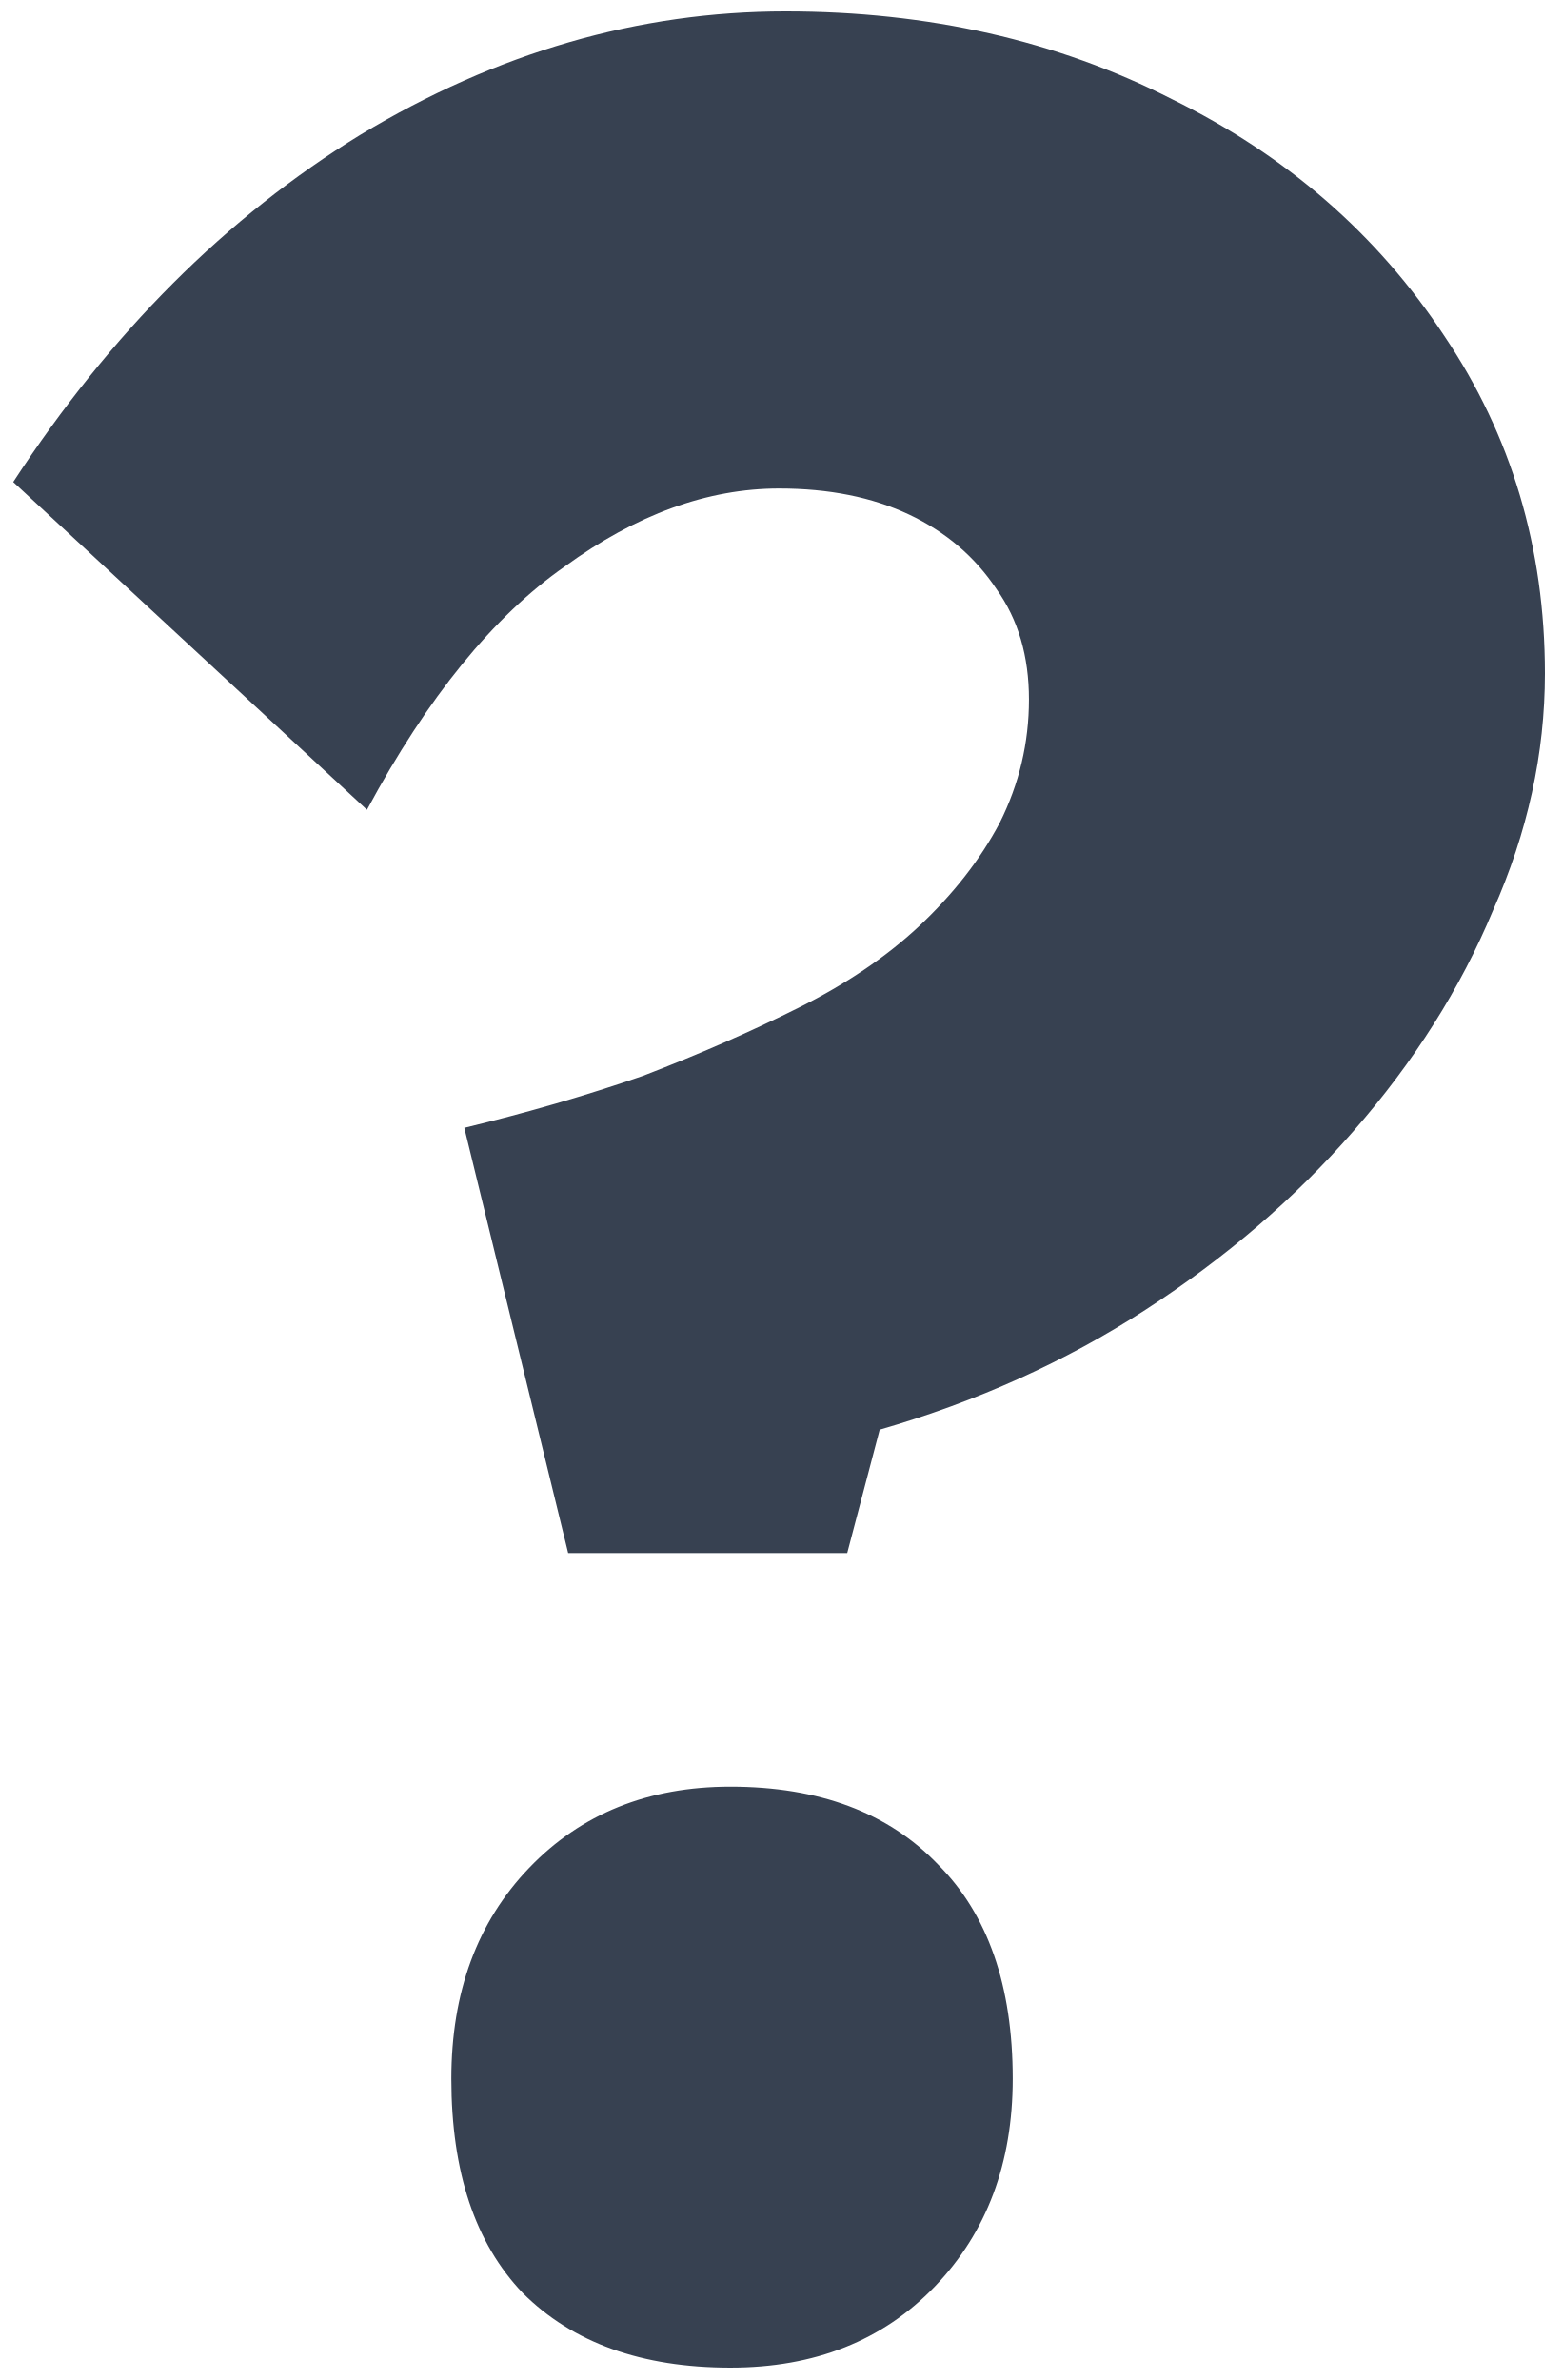
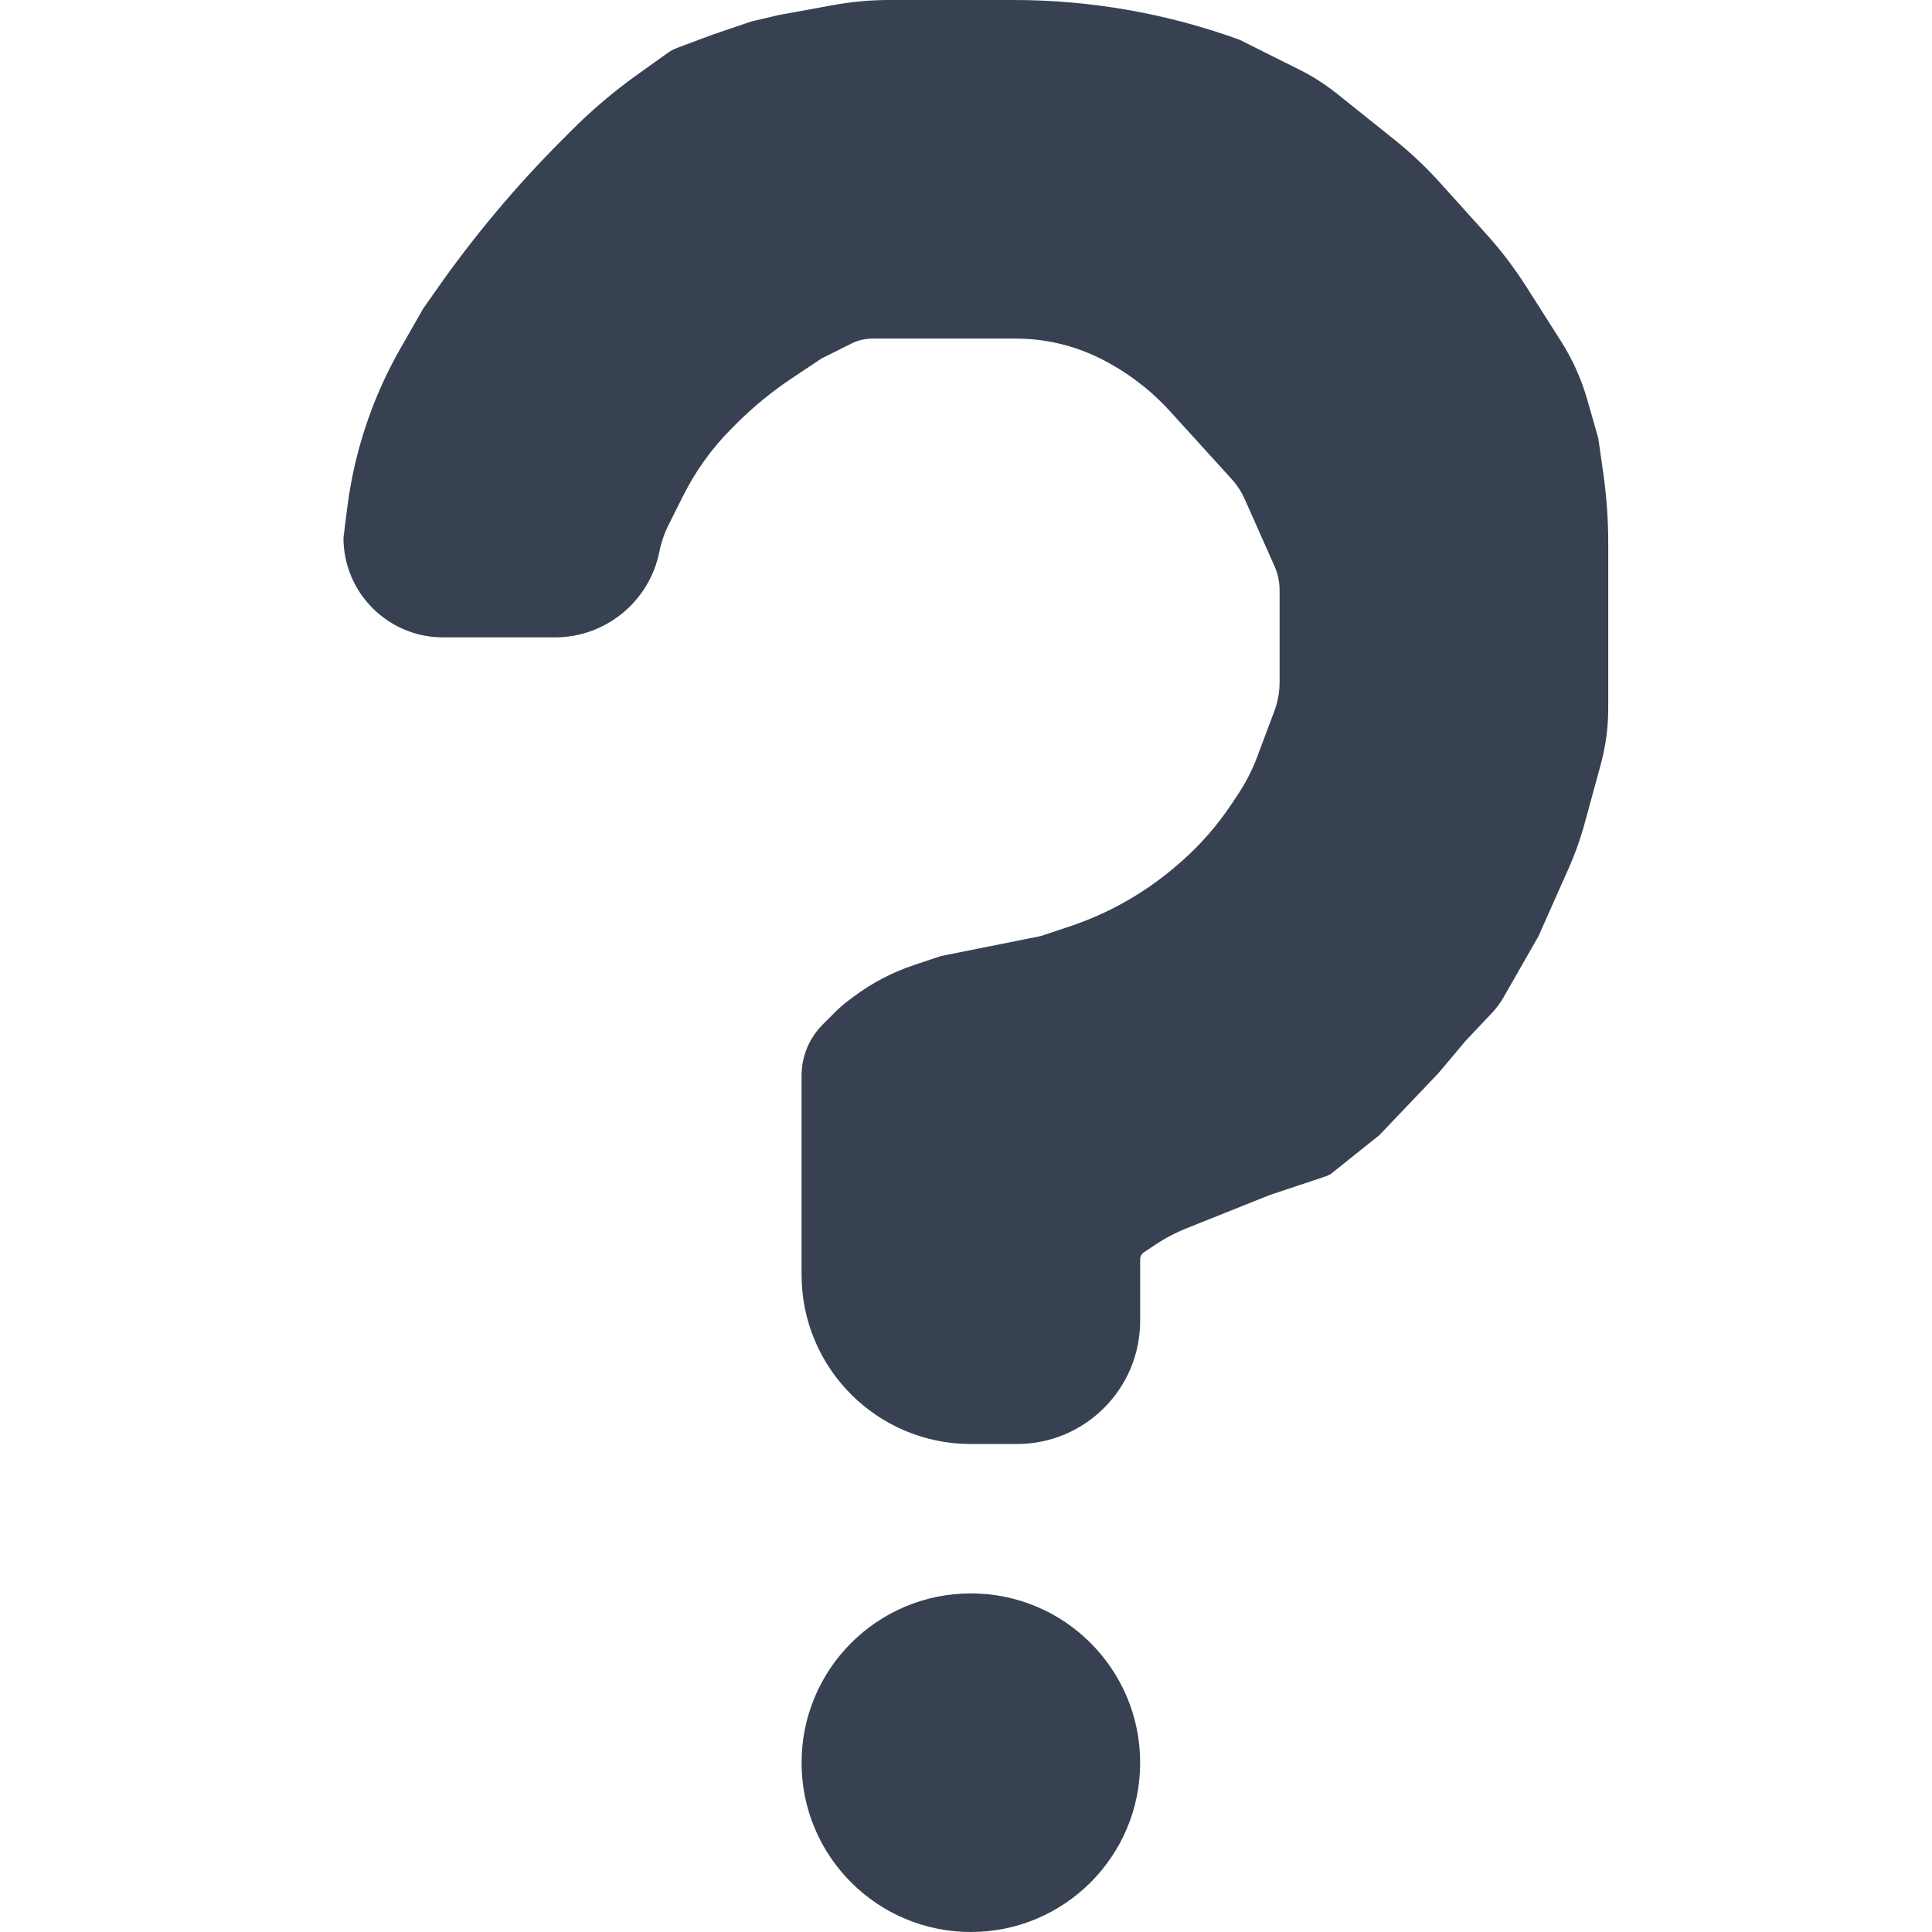
- <svg xmlns="http://www.w3.org/2000/svg" width="65" height="99" viewBox="0 0 65 99" fill="none">
-   <path d="M23.636 64.6L19.316 46.915C21.926 46.285 24.401 45.565 26.741 44.755C29.081 43.855 31.241 42.91 33.221 41.92C35.201 40.93 36.866 39.805 38.216 38.545C39.656 37.195 40.781 35.755 41.591 34.225C42.401 32.605 42.806 30.895 42.806 29.095C42.806 27.295 42.356 25.765 41.456 24.505C40.556 23.155 39.341 22.12 37.811 21.4C36.281 20.68 34.481 20.32 32.411 20.32C29.441 20.32 26.471 21.4 23.501 23.56C20.531 25.63 17.786 29.005 15.266 33.685L0.551 20.05C4.601 13.84 9.416 9.025 14.996 5.605C20.666 2.185 26.561 0.475 32.681 0.475C38.621 0.475 43.976 1.69 48.746 4.12C53.516 6.46 57.296 9.745 60.086 13.975C62.876 18.115 64.271 22.795 64.271 28.015C64.271 31.345 63.551 34.63 62.111 37.87C60.761 41.11 58.826 44.17 56.306 47.05C53.876 49.84 50.996 52.315 47.666 54.475C44.336 56.635 40.646 58.3 36.596 59.47L35.246 64.6H23.636ZM18.776 86.47C18.776 82.87 19.856 79.945 22.016 77.695C24.176 75.445 26.966 74.32 30.386 74.32C34.076 74.32 36.956 75.4 39.026 77.56C41.096 79.63 42.131 82.6 42.131 86.47C42.131 89.98 41.051 92.86 38.891 95.11C36.731 97.36 33.896 98.485 30.386 98.485C26.696 98.485 23.816 97.45 21.746 95.38C19.766 93.31 18.776 90.34 18.776 86.47Z" fill="#374151" />
+ <svg xmlns="http://www.w3.org/2000/svg" width="90" height="90" viewBox="0 0 90 90" fill="none">
+   <path d="M37.34 82.113C37.34 77.758 40.871 74.227 45.227 74.227V74.227C49.583 74.227 53.113 77.758 53.113 82.113V82.113C53.113 86.469 49.583 90 45.227 90V90C40.871 90 37.34 86.469 37.34 82.113V82.113Z" fill="#374151" />
+   <path d="M25.851 29.691C28.215 29.691 30.251 28.022 30.715 25.703V25.703C30.802 25.271 30.945 24.852 31.142 24.457L31.773 23.196L31.821 23.101C32.404 21.935 33.171 20.87 34.093 19.948V19.948L34.302 19.739C35.088 18.953 35.951 18.246 36.876 17.629V17.629L38.268 16.701L39.196 16.237L39.66 16.005V16.005C39.965 15.853 40.301 15.773 40.642 15.773H40.704H41.283H42.443H44.763H47.083H47.327C48.692 15.773 50.037 16.091 51.258 16.701V16.701V16.701C52.484 17.314 53.587 18.149 54.509 19.164L57.368 22.309C57.623 22.589 57.831 22.908 57.984 23.254V23.254L58.217 23.776L58.68 24.82L59.144 25.863L59.376 26.385V26.385C59.529 26.729 59.608 27.102 59.608 27.478V27.603V28.299V29.691V31.082V31.778V31.778C59.608 32.239 59.526 32.695 59.364 33.126L59.26 33.402L58.912 34.33L58.564 35.258V35.258C58.333 35.874 58.032 36.462 57.667 37.01L57.355 37.478C56.695 38.468 55.907 39.366 55.013 40.149L54.885 40.26C53.41 41.551 51.691 42.536 49.831 43.156L48.474 43.608L43.835 44.536L42.582 44.954C41.568 45.292 40.616 45.791 39.761 46.432L39.503 46.625C39.299 46.779 39.105 46.947 38.924 47.127L38.324 47.727C37.694 48.357 37.34 49.212 37.34 50.103V50.103V59.381C37.34 63.737 40.871 67.268 45.227 67.268H47.372C50.543 67.268 53.113 64.697 53.113 61.526V58.663C53.113 58.532 53.179 58.41 53.287 58.338V58.338L53.461 58.222L53.809 57.99V57.99C54.272 57.681 54.765 57.422 55.282 57.215L56.825 56.598L59.144 55.67L60.536 55.206L61.232 54.974L61.58 54.858L61.754 54.8V54.8C61.869 54.762 61.976 54.703 62.071 54.628L62.073 54.626L62.218 54.51L62.508 54.278L63.088 53.814L63.667 53.35L64.247 52.887L64.936 52.165L65.624 51.443L66.312 50.722L67 50L67.64 49.24L67.96 48.859L68.279 48.479L68.663 48.074L69.047 47.667L69.431 47.262L69.493 47.195C69.707 46.97 69.892 46.719 70.046 46.45V46.45L70.278 46.044L70.742 45.232L71.206 44.42L71.67 43.608L72.134 42.564L72.598 41.521L73.062 40.477V40.477C73.371 39.782 73.626 39.065 73.826 38.331L73.874 38.157L74.222 36.881L74.57 35.606V35.606C74.8 34.759 74.918 33.885 74.918 33.008V31.662V28.995V26.327V25.3C74.918 24.208 74.84 23.117 74.686 22.036V22.036L74.454 20.412L73.99 18.789L73.941 18.619C73.666 17.655 73.252 16.735 72.714 15.889V15.889L71.902 14.613L71.09 13.338V13.338C70.55 12.489 69.94 11.686 69.267 10.938L69.234 10.902L68.191 9.742L67.147 8.582L67.097 8.527C66.435 7.792 65.715 7.112 64.943 6.495V6.495L63.783 5.567L62.624 4.639L62.274 4.359C61.735 3.929 61.153 3.556 60.536 3.247V3.247L59.608 2.784L58.68 2.32L57.753 1.856V1.856C54.377 0.628 50.812 0 47.219 0H41.42C40.558 0 39.697 0.078 38.848 0.232V0.232L37.572 0.464L36.296 0.696L35 1L34.083 1.312L33.165 1.624L32.237 1.972L31.773 2.146L31.541 2.233V2.233C31.387 2.29 31.24 2.369 31.106 2.465V2.465L30.903 2.61L30.497 2.899L29.686 3.479V3.479C28.605 4.251 27.59 5.111 26.651 6.05L26.206 6.495V6.495C24.045 8.656 22.078 11.001 20.325 13.505L19.711 14.381L18.653 16.233C18.122 17.162 17.667 18.132 17.291 19.134V19.134C16.742 20.6 16.366 22.125 16.172 23.678L16 25.052V25.052C16 27.614 18.077 29.691 20.639 29.691H25.851Z" fill="#374151" />
</svg>
